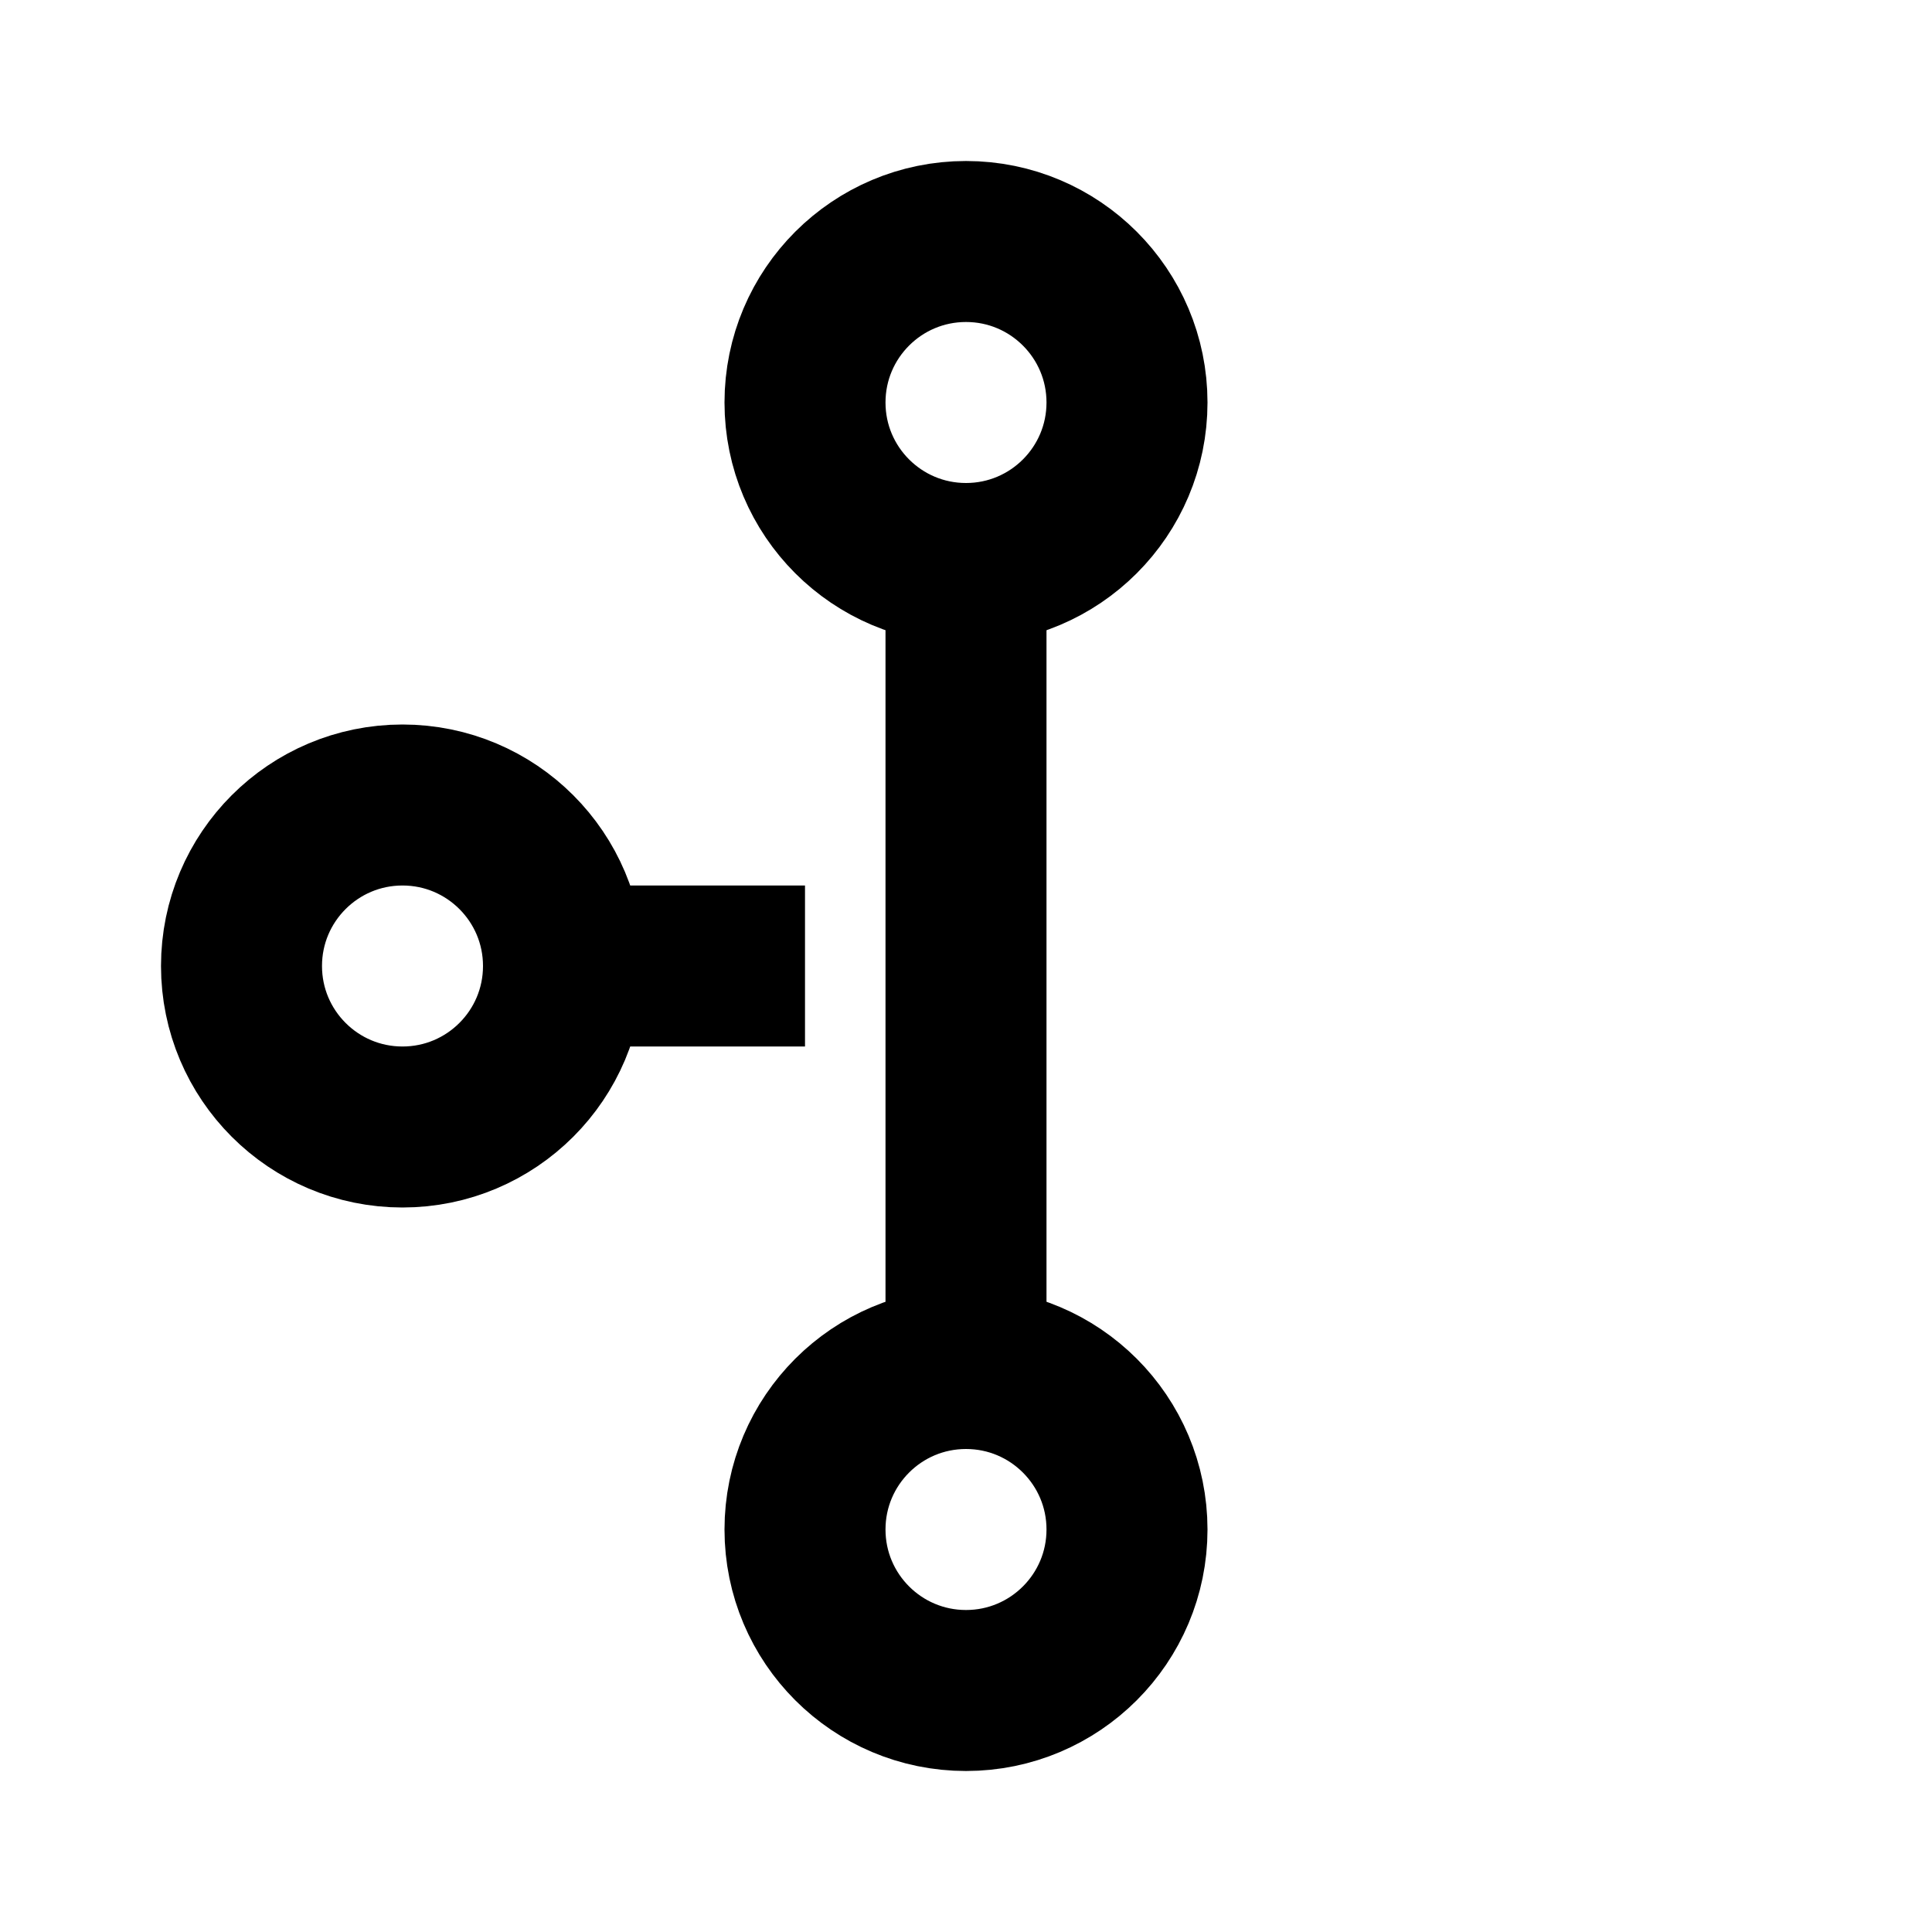
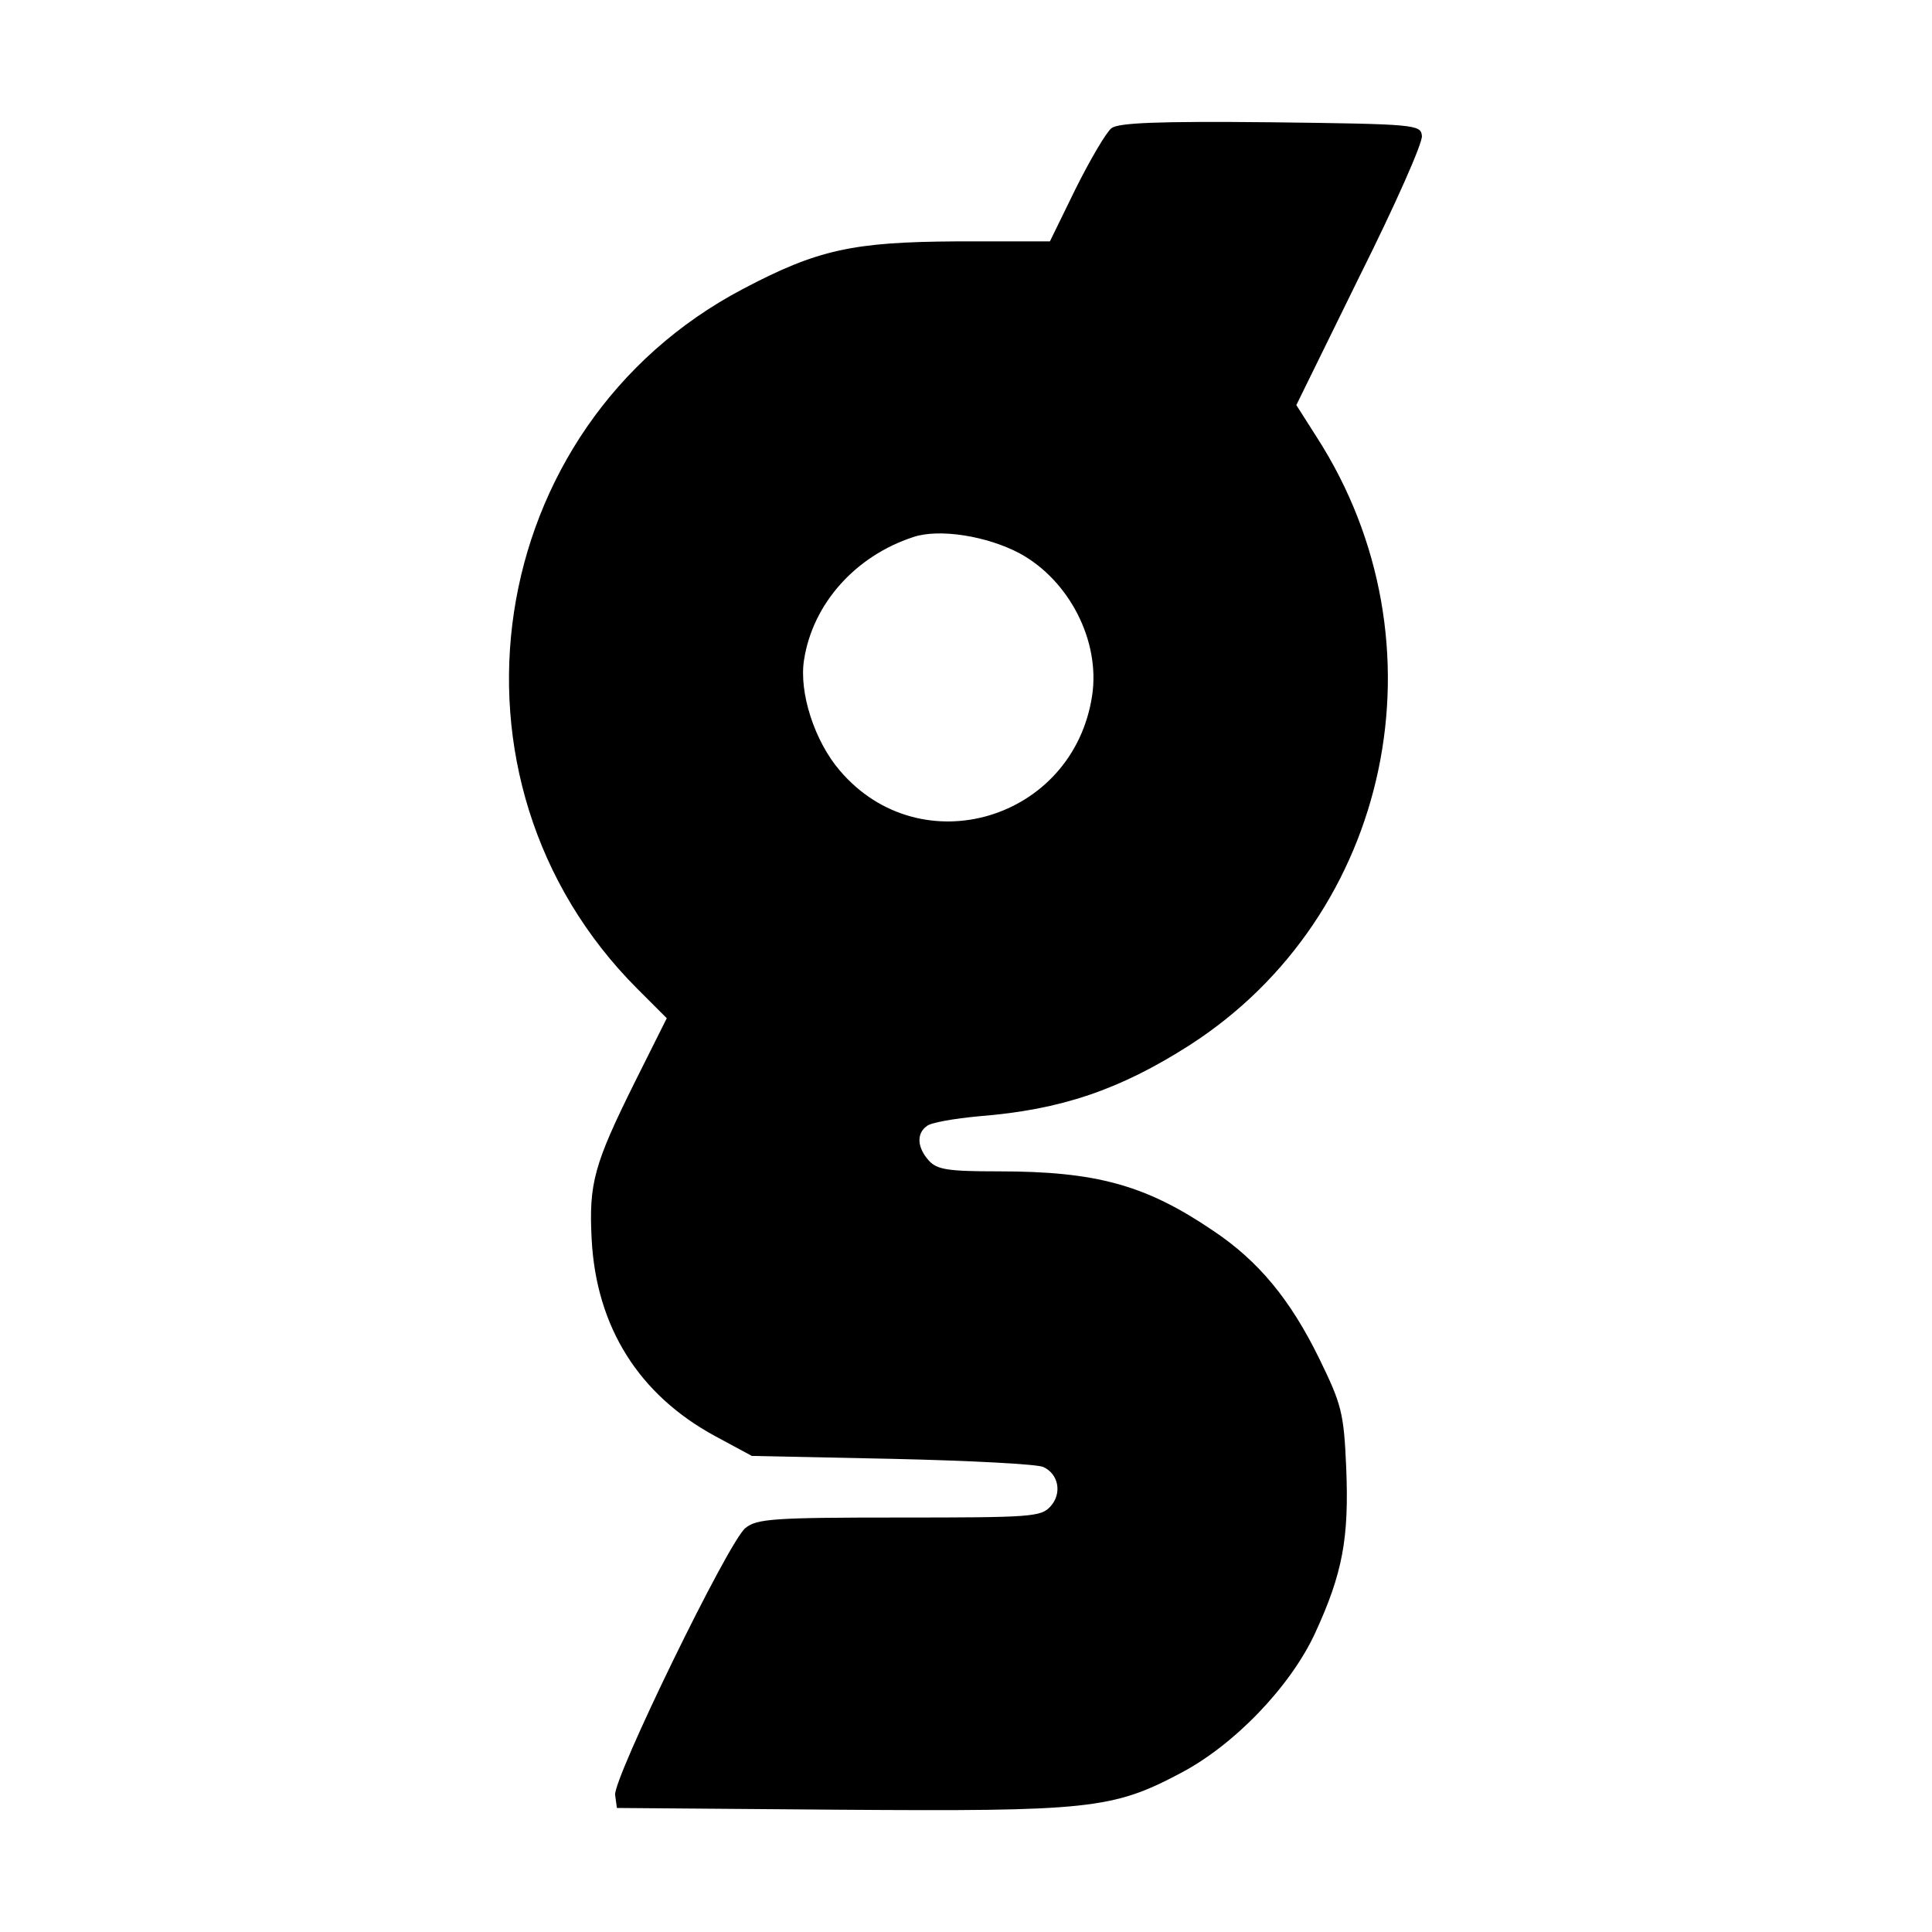
- <svg xmlns="http://www.w3.org/2000/svg" viewBox="0 0 24 24" fill="none" stroke="currentColor" stroke-width="2">
-   <circle cx="12" cy="5" r="2" />
-   <circle cx="12" cy="19" r="2" />
-   <circle cx="5" cy="12" r="2" />
-   <line x1="12" y1="7" x2="12" y2="17" />
-   <line x1="7" y1="12" x2="10" y2="12" />
+ <svg xmlns="http://www.w3.org/2000/svg" viewBox="-83.64 -17.64 329.28 329.28" width="16" height="16">
+   <g transform="translate(0,294) scale(0.1,-0.1)" fill="currentColor" fill-rule="evenodd" stroke="none">
+     <path d="M1587 2885 c2 -11 -46 -119 -106 -239 l-108 -220 35 -55 c225 -350 127 -815 -217 -1036 -119 -76 -219 -110 -358 -121 -43 -4 -84 -11 -90 -17 -18 -13 -16 -37 4 -59 14 -15 32 -18 118 -18 167 0 251 -23 366 -101 78 -52 132 -118 181 -218 38 -78 42 -92 46 -186 5 -120 -6 -180 -53 -282 -42 -91 -138 -191 -230 -239 -115 -61 -157 -65 -580 -62 l-380 3 -3 22 c-4 27 193 432 222 455 19 16 49 18 262 18 225 0 242 1 258 19 20 22 14 55 -12 67 -9 5 -125 11 -257 14 l-240 5 -63 34 c-129 70 -202 185 -210 335 -5 96 4 128 74 269 l54 108 -50 50 c-356 356 -265 959 180 1193 127 67 187 80 364 81 l159 0 44 90 c25 50 52 96 61 103 12 9 77 12 272 10 247 -3 255 -4 257 -23z M720 2201 c-98 -32 -171 -113 -186 -209 -9 -56 18 -139 61 -189 138 -162 398 -84 430 128 14 93 -39 196 -123 242 -56 30 -138 43 -182 28z" />
+   </g>
</svg>
